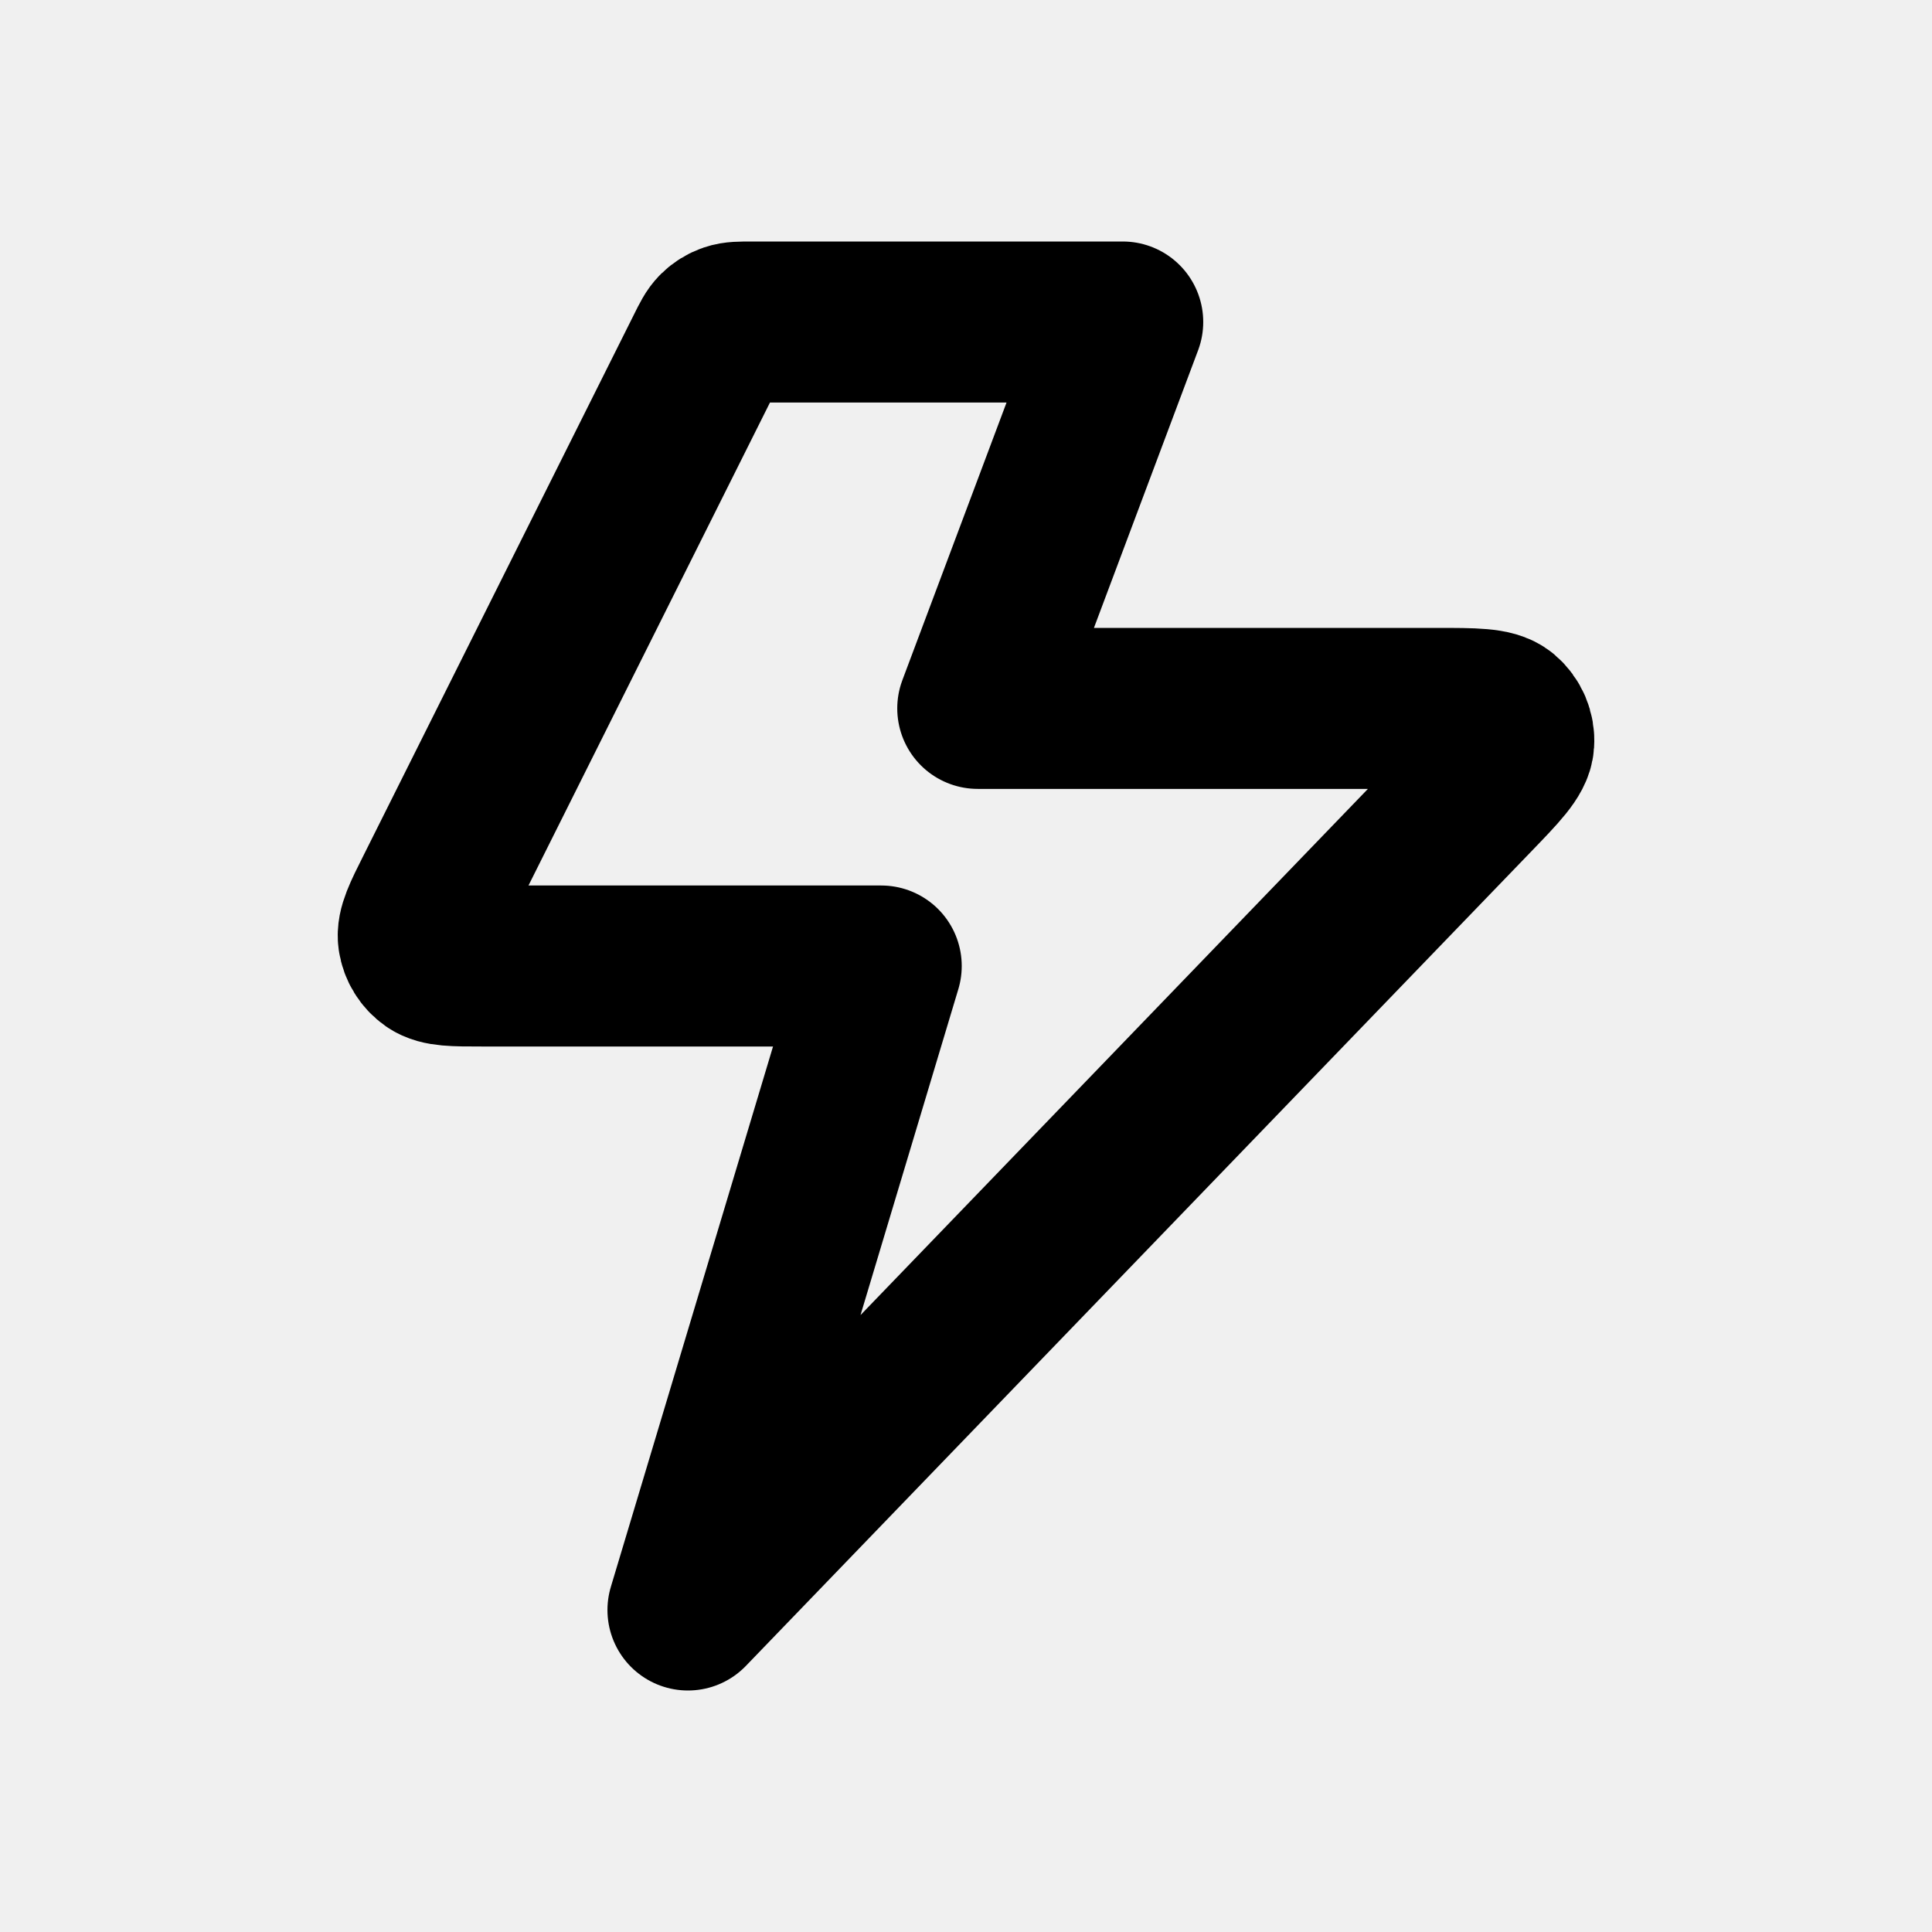
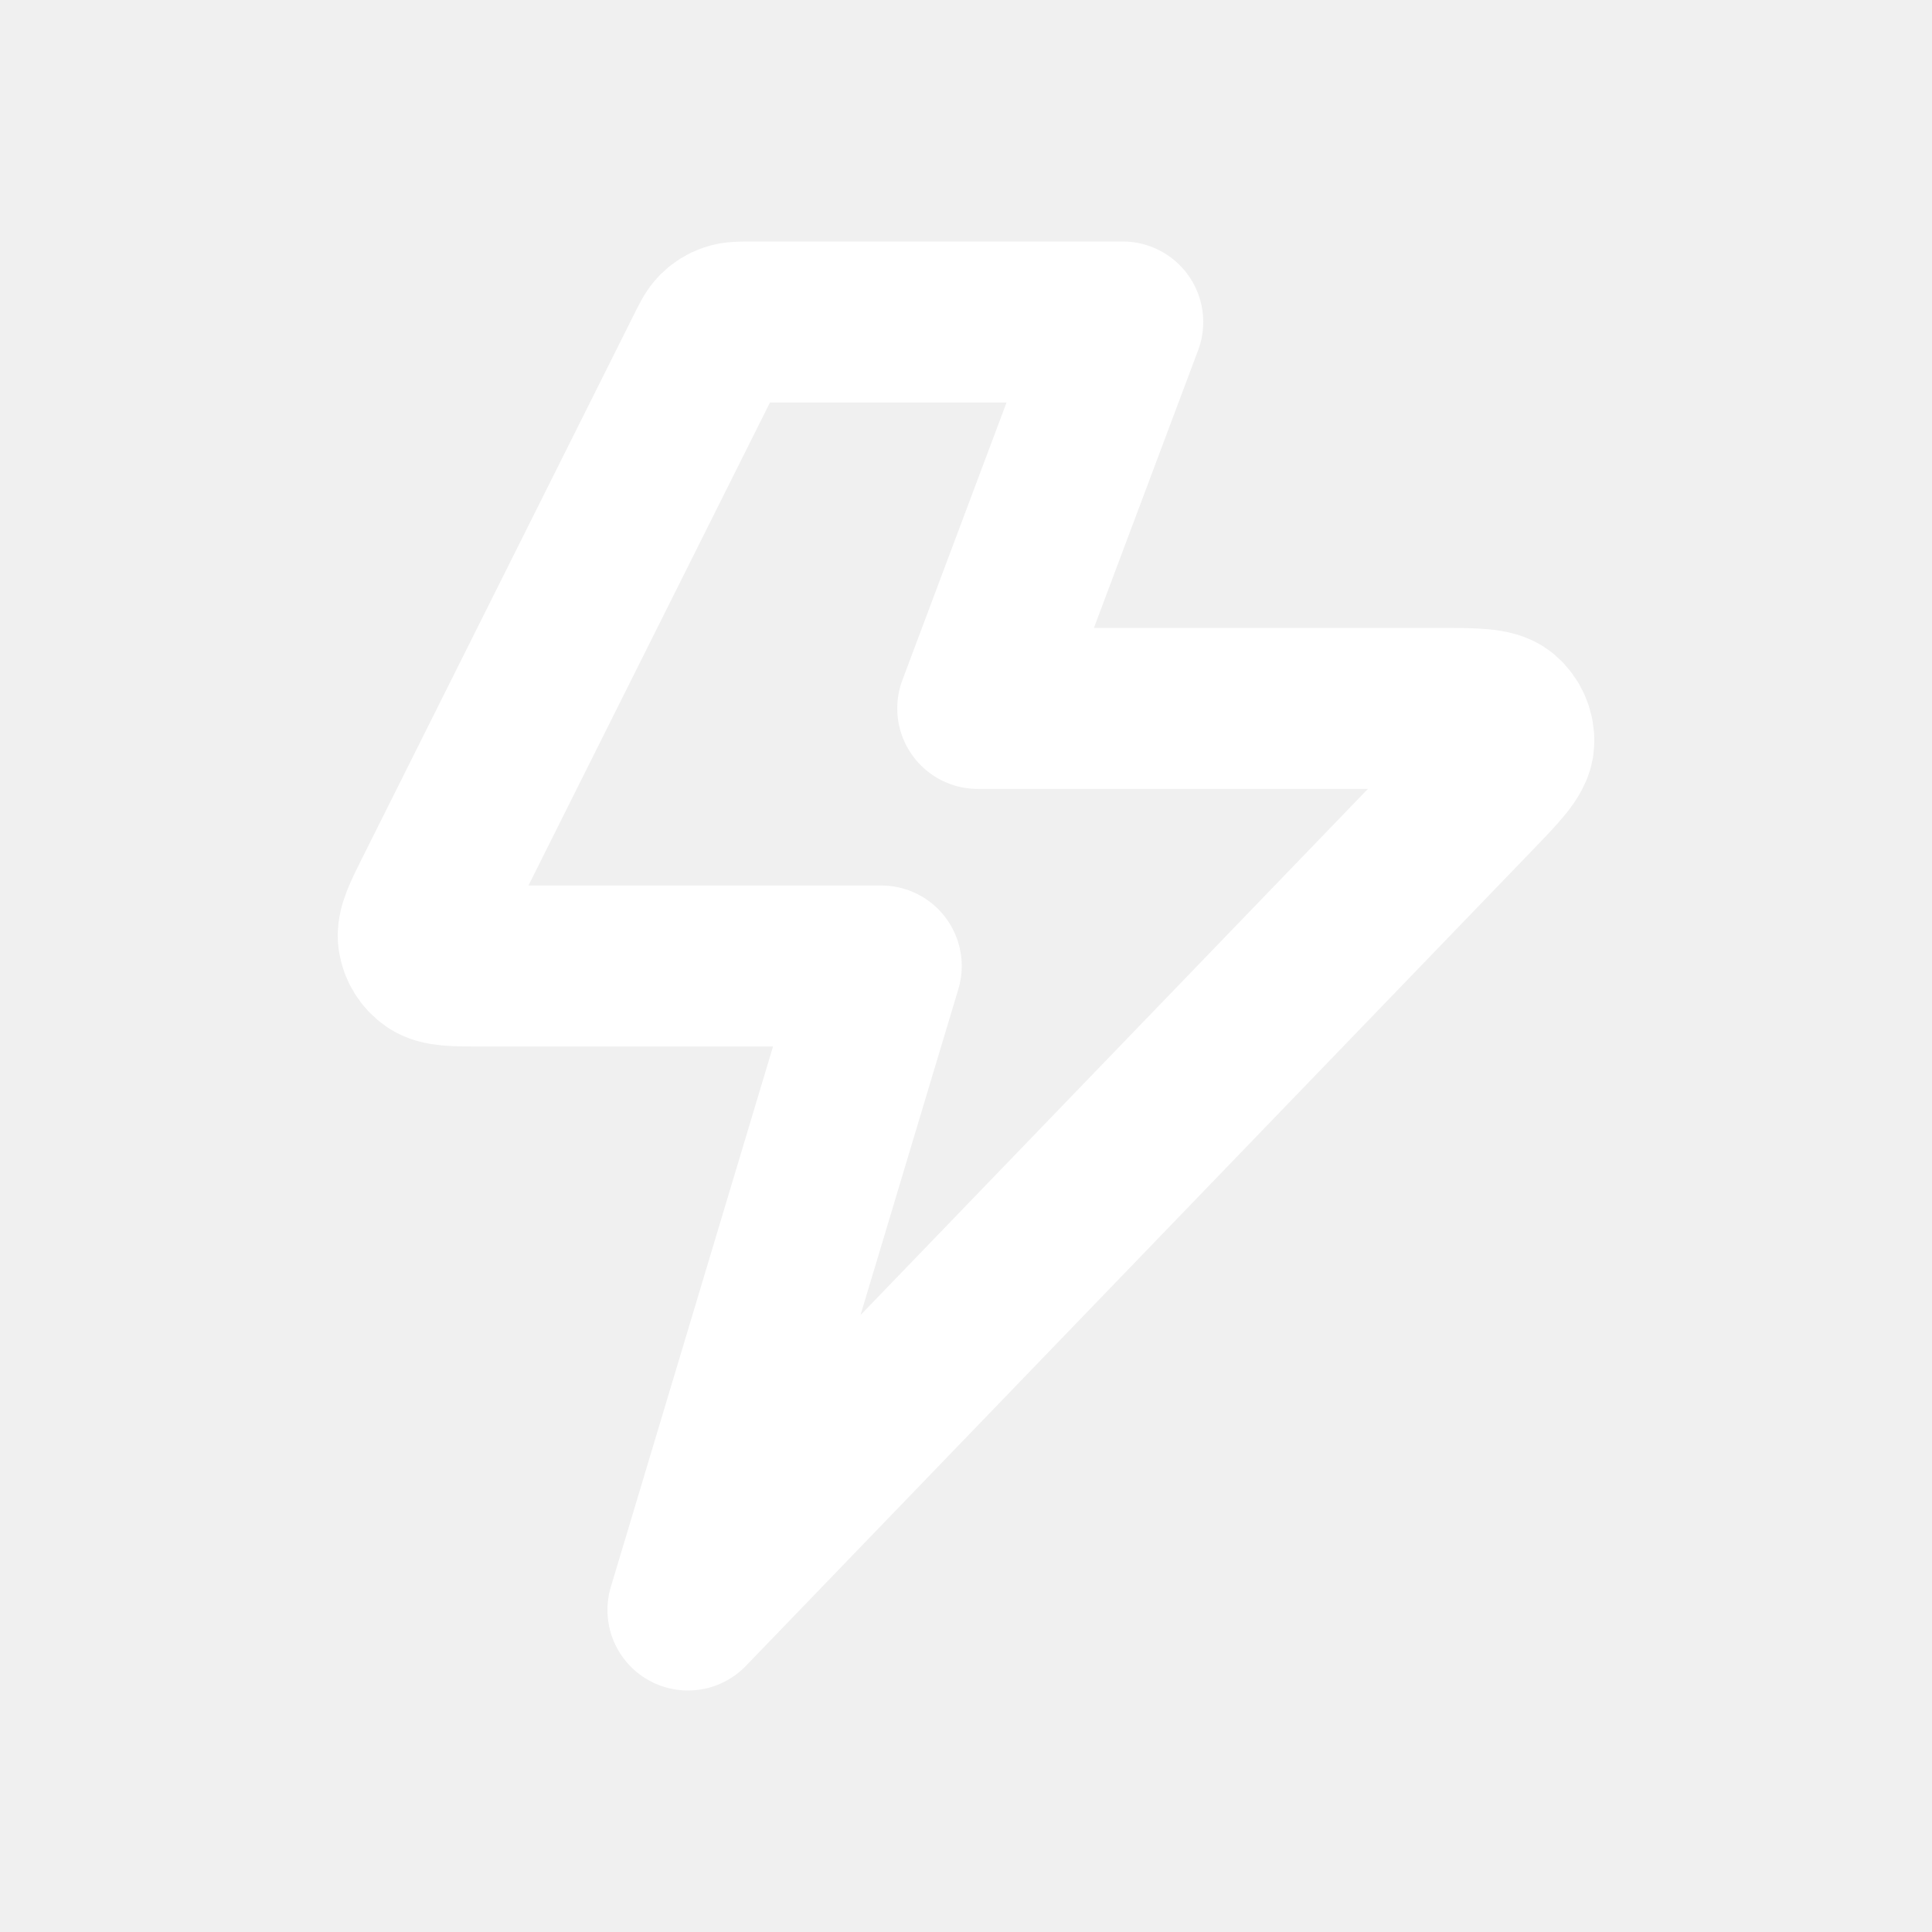
<svg xmlns="http://www.w3.org/2000/svg" width="24" height="24" viewBox="0 0 24 24" fill="none">
-   <path d="M13.947 4H9.342C9.198 4 9.127 4 9.063 4.022C9.007 4.041 8.956 4.073 8.914 4.114C8.866 4.161 8.834 4.225 8.77 4.354L5.41 11.074C5.256 11.38 5.18 11.534 5.198 11.659C5.214 11.767 5.274 11.865 5.364 11.928C5.468 12 5.639 12 5.982 12H10.947L8.546 20L18.301 9.884C18.63 9.543 18.795 9.372 18.804 9.226C18.813 9.1 18.76 8.976 18.663 8.894C18.551 8.8 18.314 8.8 17.84 8.8H12.146L13.947 4Z" stroke="black" stroke-width="2" stroke-linecap="round" stroke-linejoin="round" />
+   <path d="M13.947 4H9.342C9.198 4 9.127 4 9.063 4.022C9.007 4.041 8.956 4.073 8.914 4.114C8.866 4.161 8.834 4.225 8.77 4.354L5.41 11.074C5.256 11.38 5.18 11.534 5.198 11.659C5.214 11.767 5.274 11.865 5.364 11.928C5.468 12 5.639 12 5.982 12H10.947L8.546 20L18.301 9.884C18.63 9.543 18.795 9.372 18.804 9.226C18.813 9.1 18.76 8.976 18.663 8.894C18.551 8.8 18.314 8.8 17.84 8.8H12.146L13.947 4Z" stroke="white" stroke-width="2" stroke-linecap="round" stroke-linejoin="round" />
</svg>
